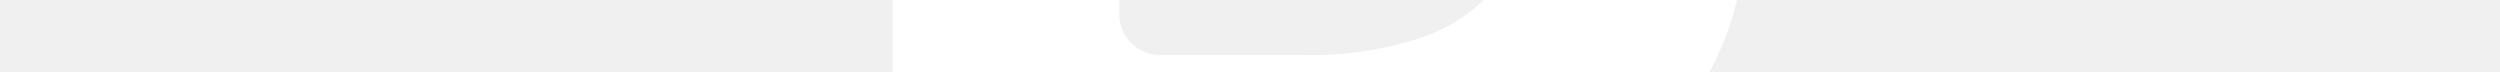
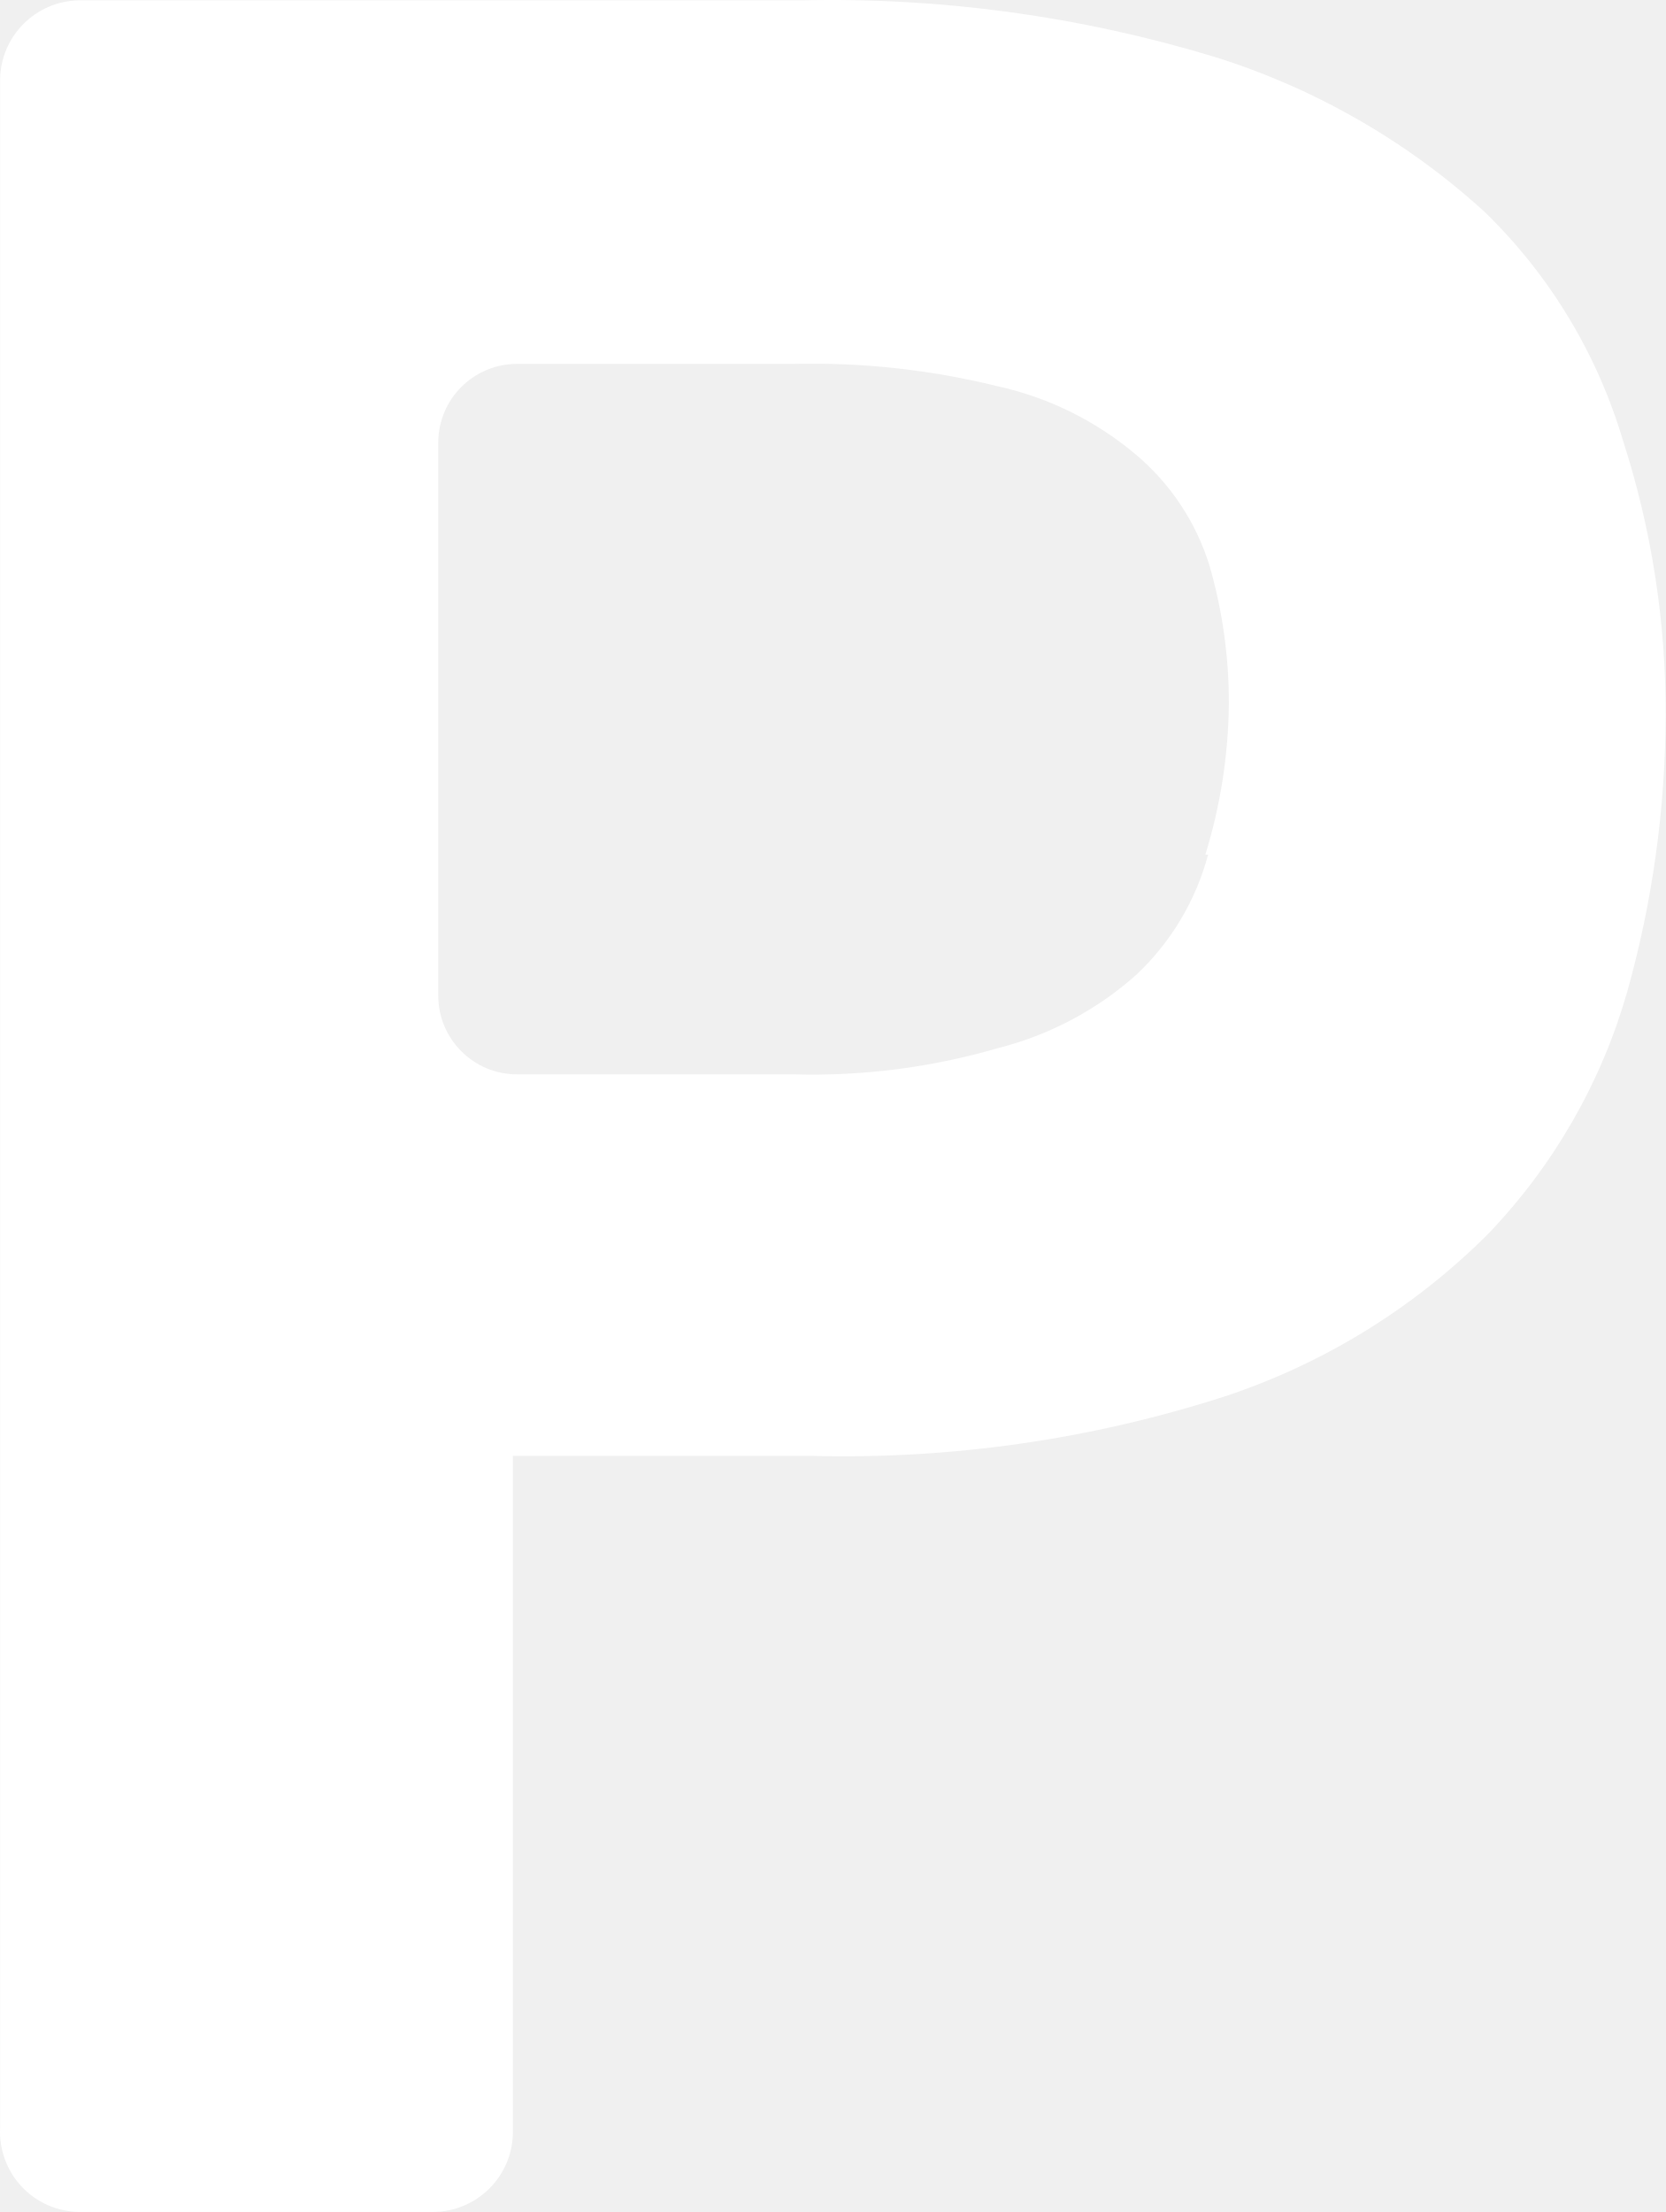
- <svg xmlns="http://www.w3.org/2000/svg" viewBox="-12.5 7 35 1">
-   <defs>
-     <style>.cls-1{fill:#fff;}</style>
+ <svg xmlns="http://www.w3.org/2000/svg" viewBox="-12.5 7 12.051 16.003" version="1.1" id="svg10" width="12.051" height="16.003">
+   <defs id="defs4">
+     <style id="style2">.cls-1{fill:#fff;}</style>
  </defs>
-   <g id="Layer_2" data-name="Layer 2">
+   <g id="Layer_2" data-name="Layer 2" transform="translate(-12.49922,7.002609)">
    <g id="Layer_1-2" data-name="Layer 1">
-       <path class="cls-1" d="M11.74,3.18h0a3.82,3.82,0,0,0-1-1.65A5.2,5.2,0,0,0,8.79.41a9.55,9.55,0,0,0-3-.41H.57A.58.58,0,0,0,0,.57V15.39A.58.58,0,0,0,.57,16H3.13a.58.58,0,0,0,.58-.57v-4.9a0,0,0,0,1,0,0H5.86a9,9,0,0,0,3-.43,4.85,4.85,0,0,0,1.91-1.18,4.2,4.2,0,0,0,1-1.74,7.47,7.47,0,0,0,.28-2A6.39,6.39,0,0,0,11.74,3.18Zm-3,3h0a1.85,1.85,0,0,1-.52.87,2.38,2.38,0,0,1-1,.53,4.8,4.8,0,0,1-1.48.19h-2a.57.57,0,0,1-.57-.57v-4a.57.57,0,0,1,.57-.57h2a5.59,5.59,0,0,1,1.47.16,2.33,2.33,0,0,1,1,.49,1.71,1.71,0,0,1,.54.81,3.56,3.56,0,0,1,.14,1A3.83,3.83,0,0,1,8.72,6.18Z" />
+       <path class="cls-1" d="m 11.74,3.18 v 0 A 3.82,3.82 0 0 0 10.74,1.53 5.2,5.2 0 0 0 8.79,0.41 9.55,9.55 0 0 0 5.79,0 H 0.57 A 0.58,0.58 0 0 0 0,0.57 V 15.39 A 0.58,0.58 0 0 0 0.57,16 h 2.56 a 0.58,0.58 0 0 0 0.58,-0.57 v -4.9 h 2.15 a 9,9 0 0 0 3,-0.43 4.85,4.85 0 0 0 1.91,-1.18 4.2,4.2 0 0 0 1,-1.74 7.47,7.47 0 0 0 0.28,-2 6.39,6.39 0 0 0 -0.31,-2 z m -3,3 v 0 a 1.85,1.85 0 0 1 -0.52,0.87 2.38,2.38 0 0 1 -1,0.53 4.8,4.8 0 0 1 -1.48,0.19 h -2 A 0.57,0.57 0 0 1 3.17,7.2 v -4 A 0.57,0.57 0 0 1 3.74,2.63 h 2 a 5.59,5.59 0 0 1 1.47,0.16 2.33,2.33 0 0 1 1,0.49 1.71,1.71 0 0 1 0.54,0.81 3.56,3.56 0 0 1 0.14,1 3.83,3.83 0 0 1 -0.17,1.09 z" id="path6" />
    </g>
  </g>
</svg>
